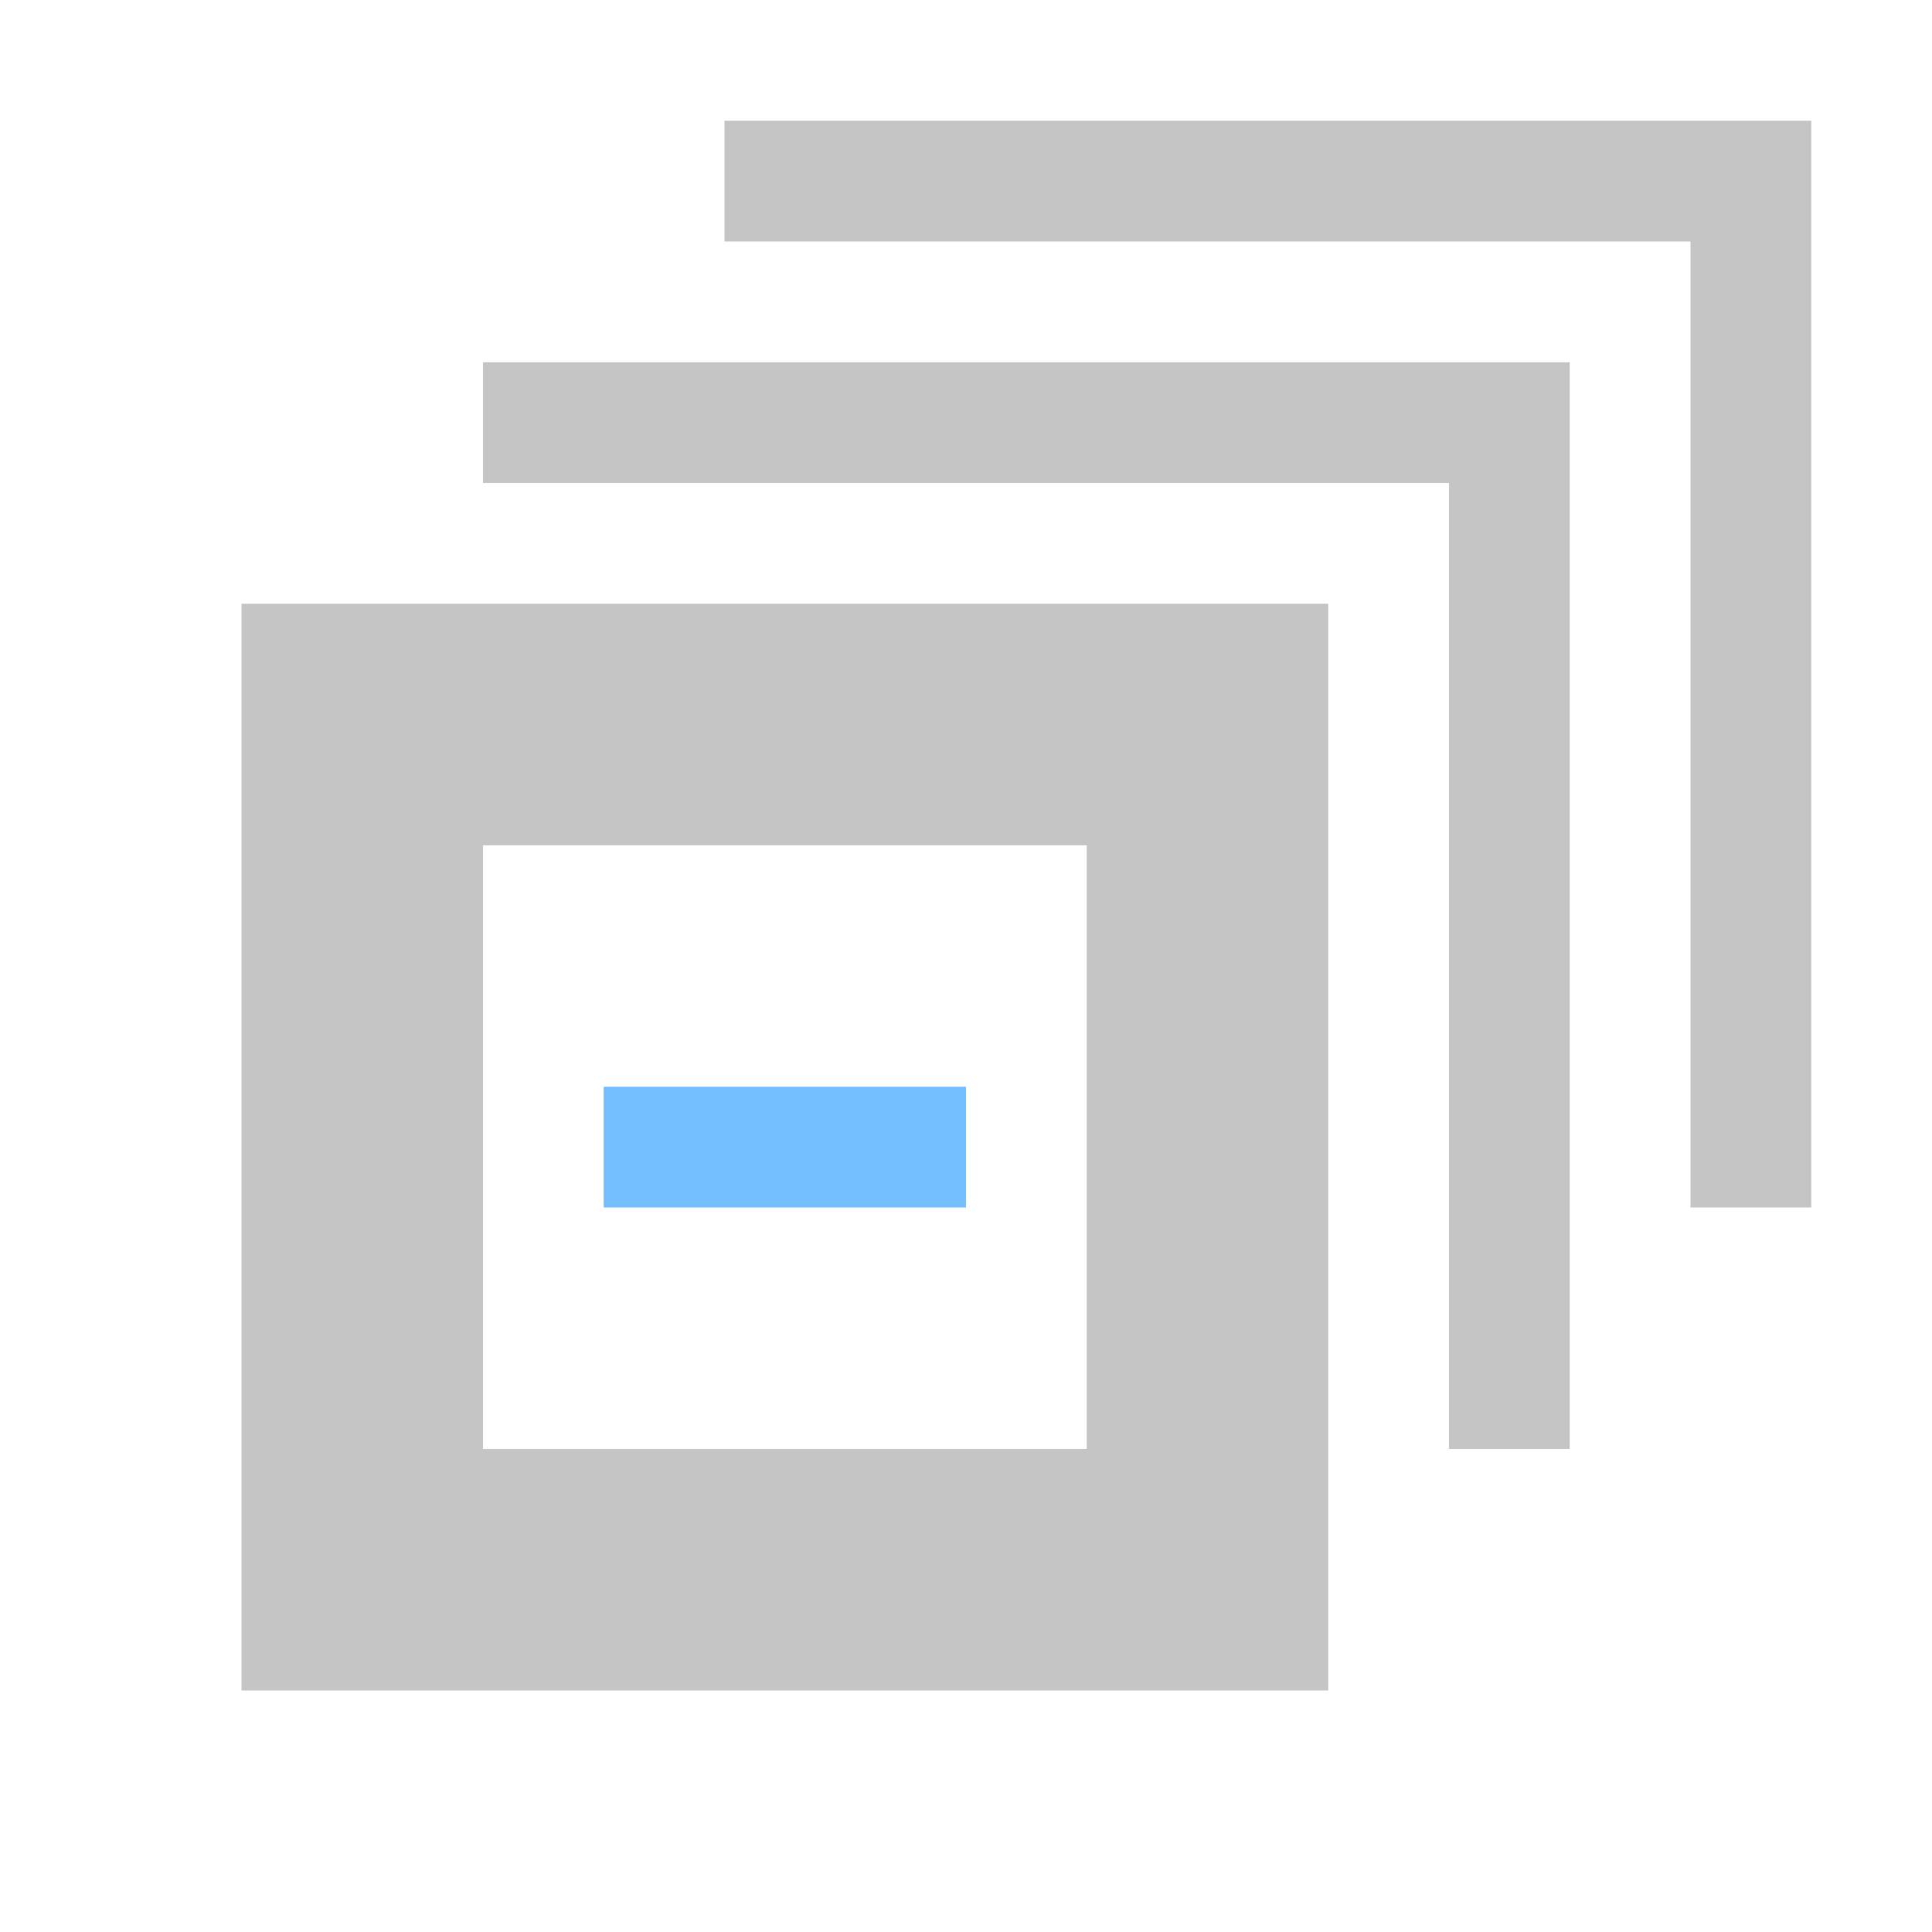
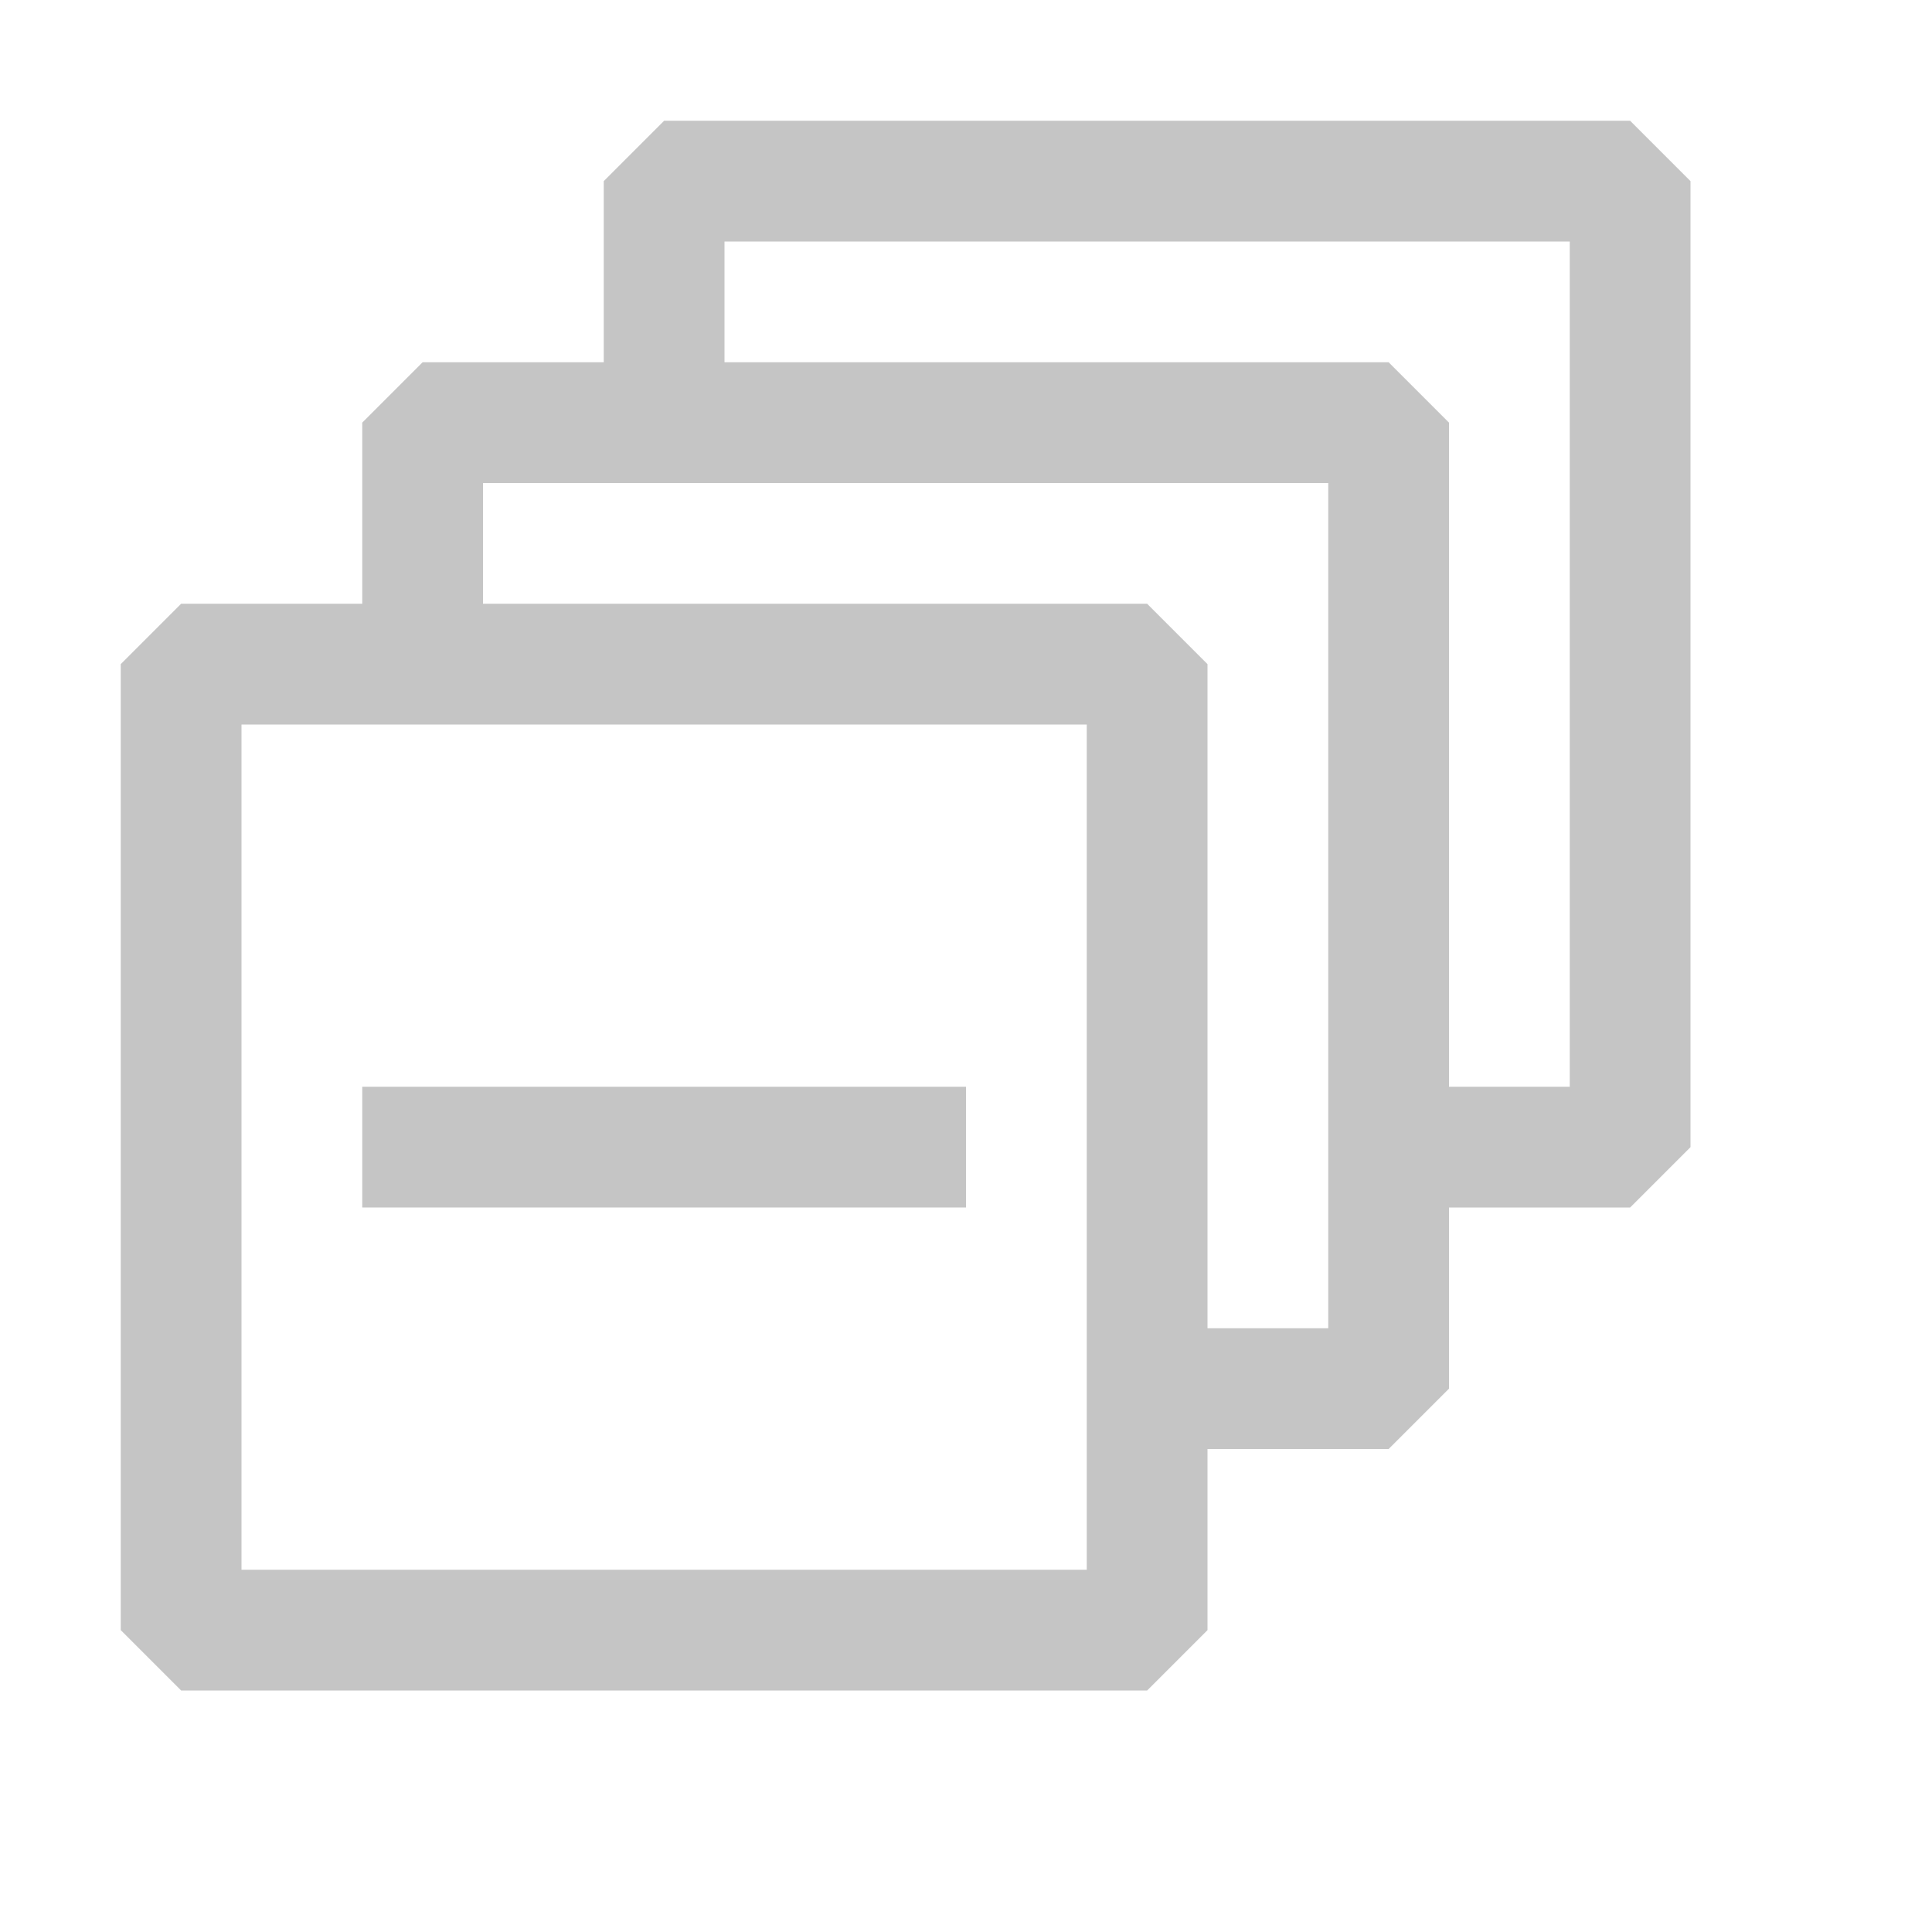
- <svg xmlns="http://www.w3.org/2000/svg" width="16" height="16" viewBox="-1 0 16 16" enable-background="new -1 0 16 16">
-   <path fill="#C5C5C5" d="M14 1v9h-1v-8h-8v-1h9zm-11 2v1h8v8h1v-9h-9zm7 2v9h-9v-9h9zm-2 2h-5v5h5v-5z" />
-   <rect x="4" y="9" fill="#75BEFF" width="3" height="1" />
+ <svg xmlns="http://www.w3.org/2000/svg" width="16" height="16" viewBox="0 0 16 16" fill="none">
+   <g>
+     <path d="M13.5 1H5.5L5 1.5V3H3.5L3 3.5V5H1.5L1 5.5V13.5L1.5 14H9.5L10 13.5V12H11.5L12 11.5V10H13.5L14 9.5V1.5L13.5 1ZM9 13H2V6H9V13ZM11 11H10V5.5L9.5 5H4V4H11V11ZM13 9H12V3.5L11.5 3H6V2H13V9Z" fill="#C5C5C5" />
+     <path d="M8 9H3V10H8V9Z" fill="#C5C5C5" />
+   </g>
</svg>
